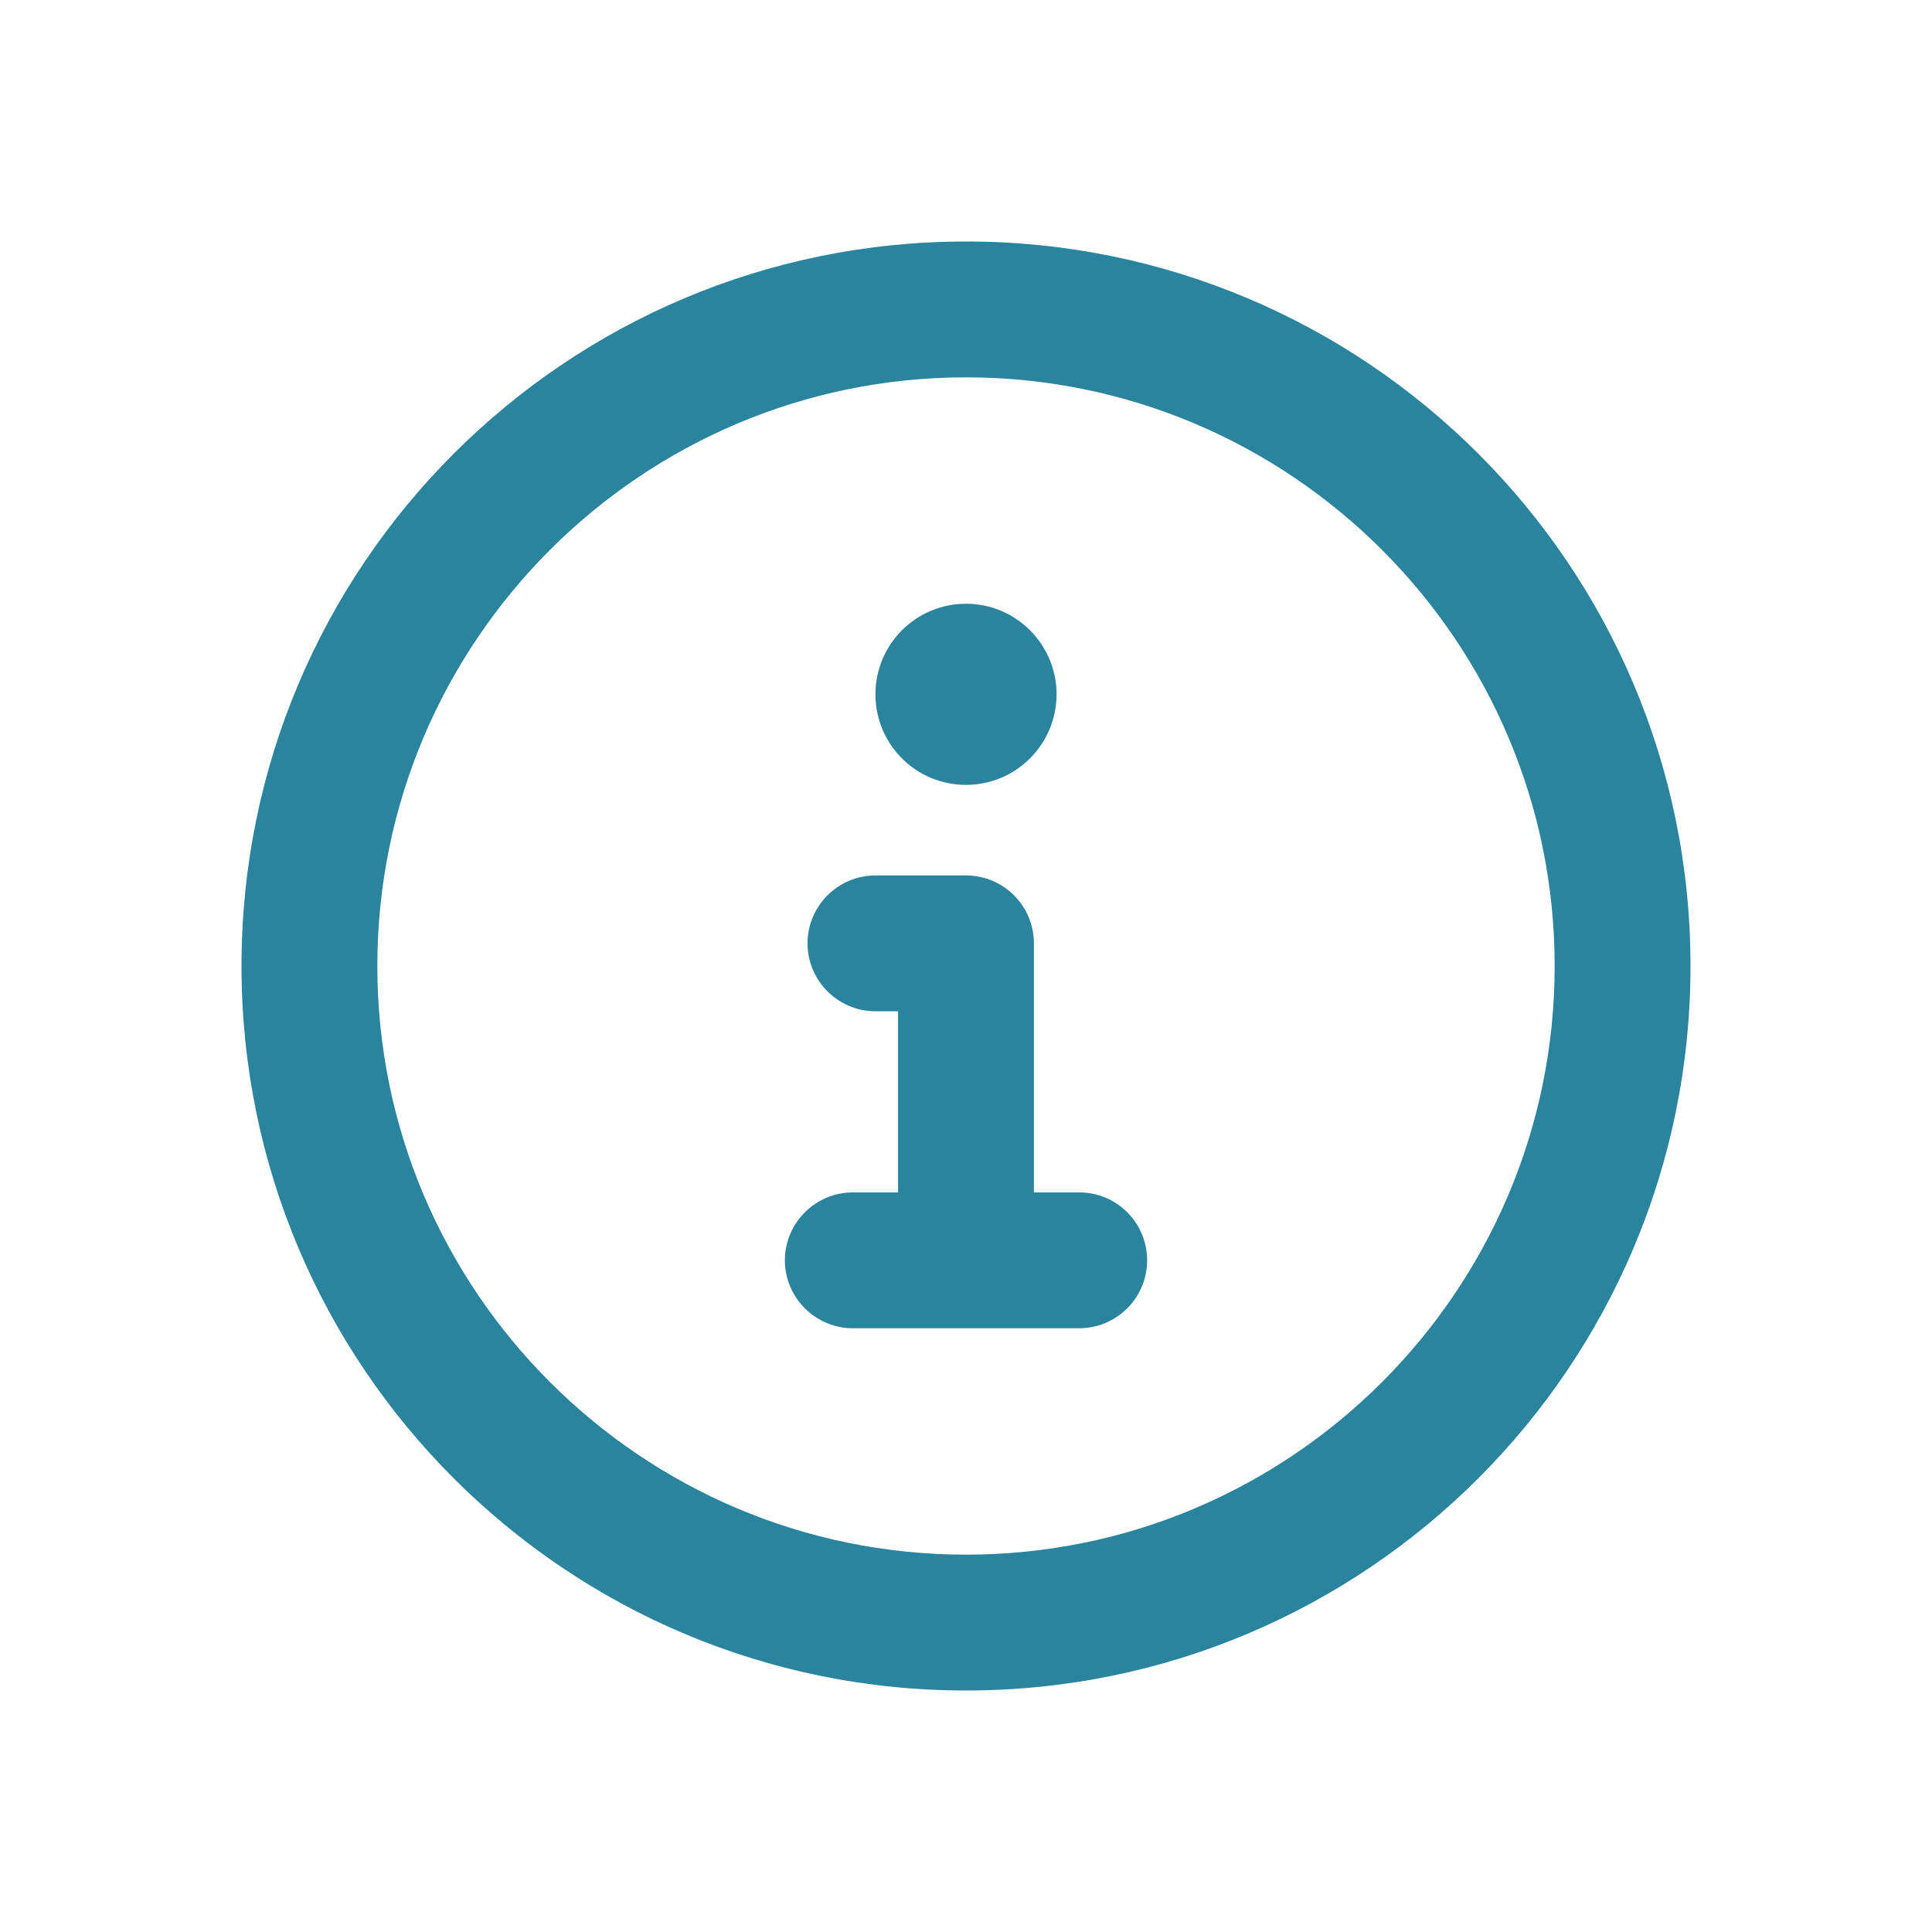
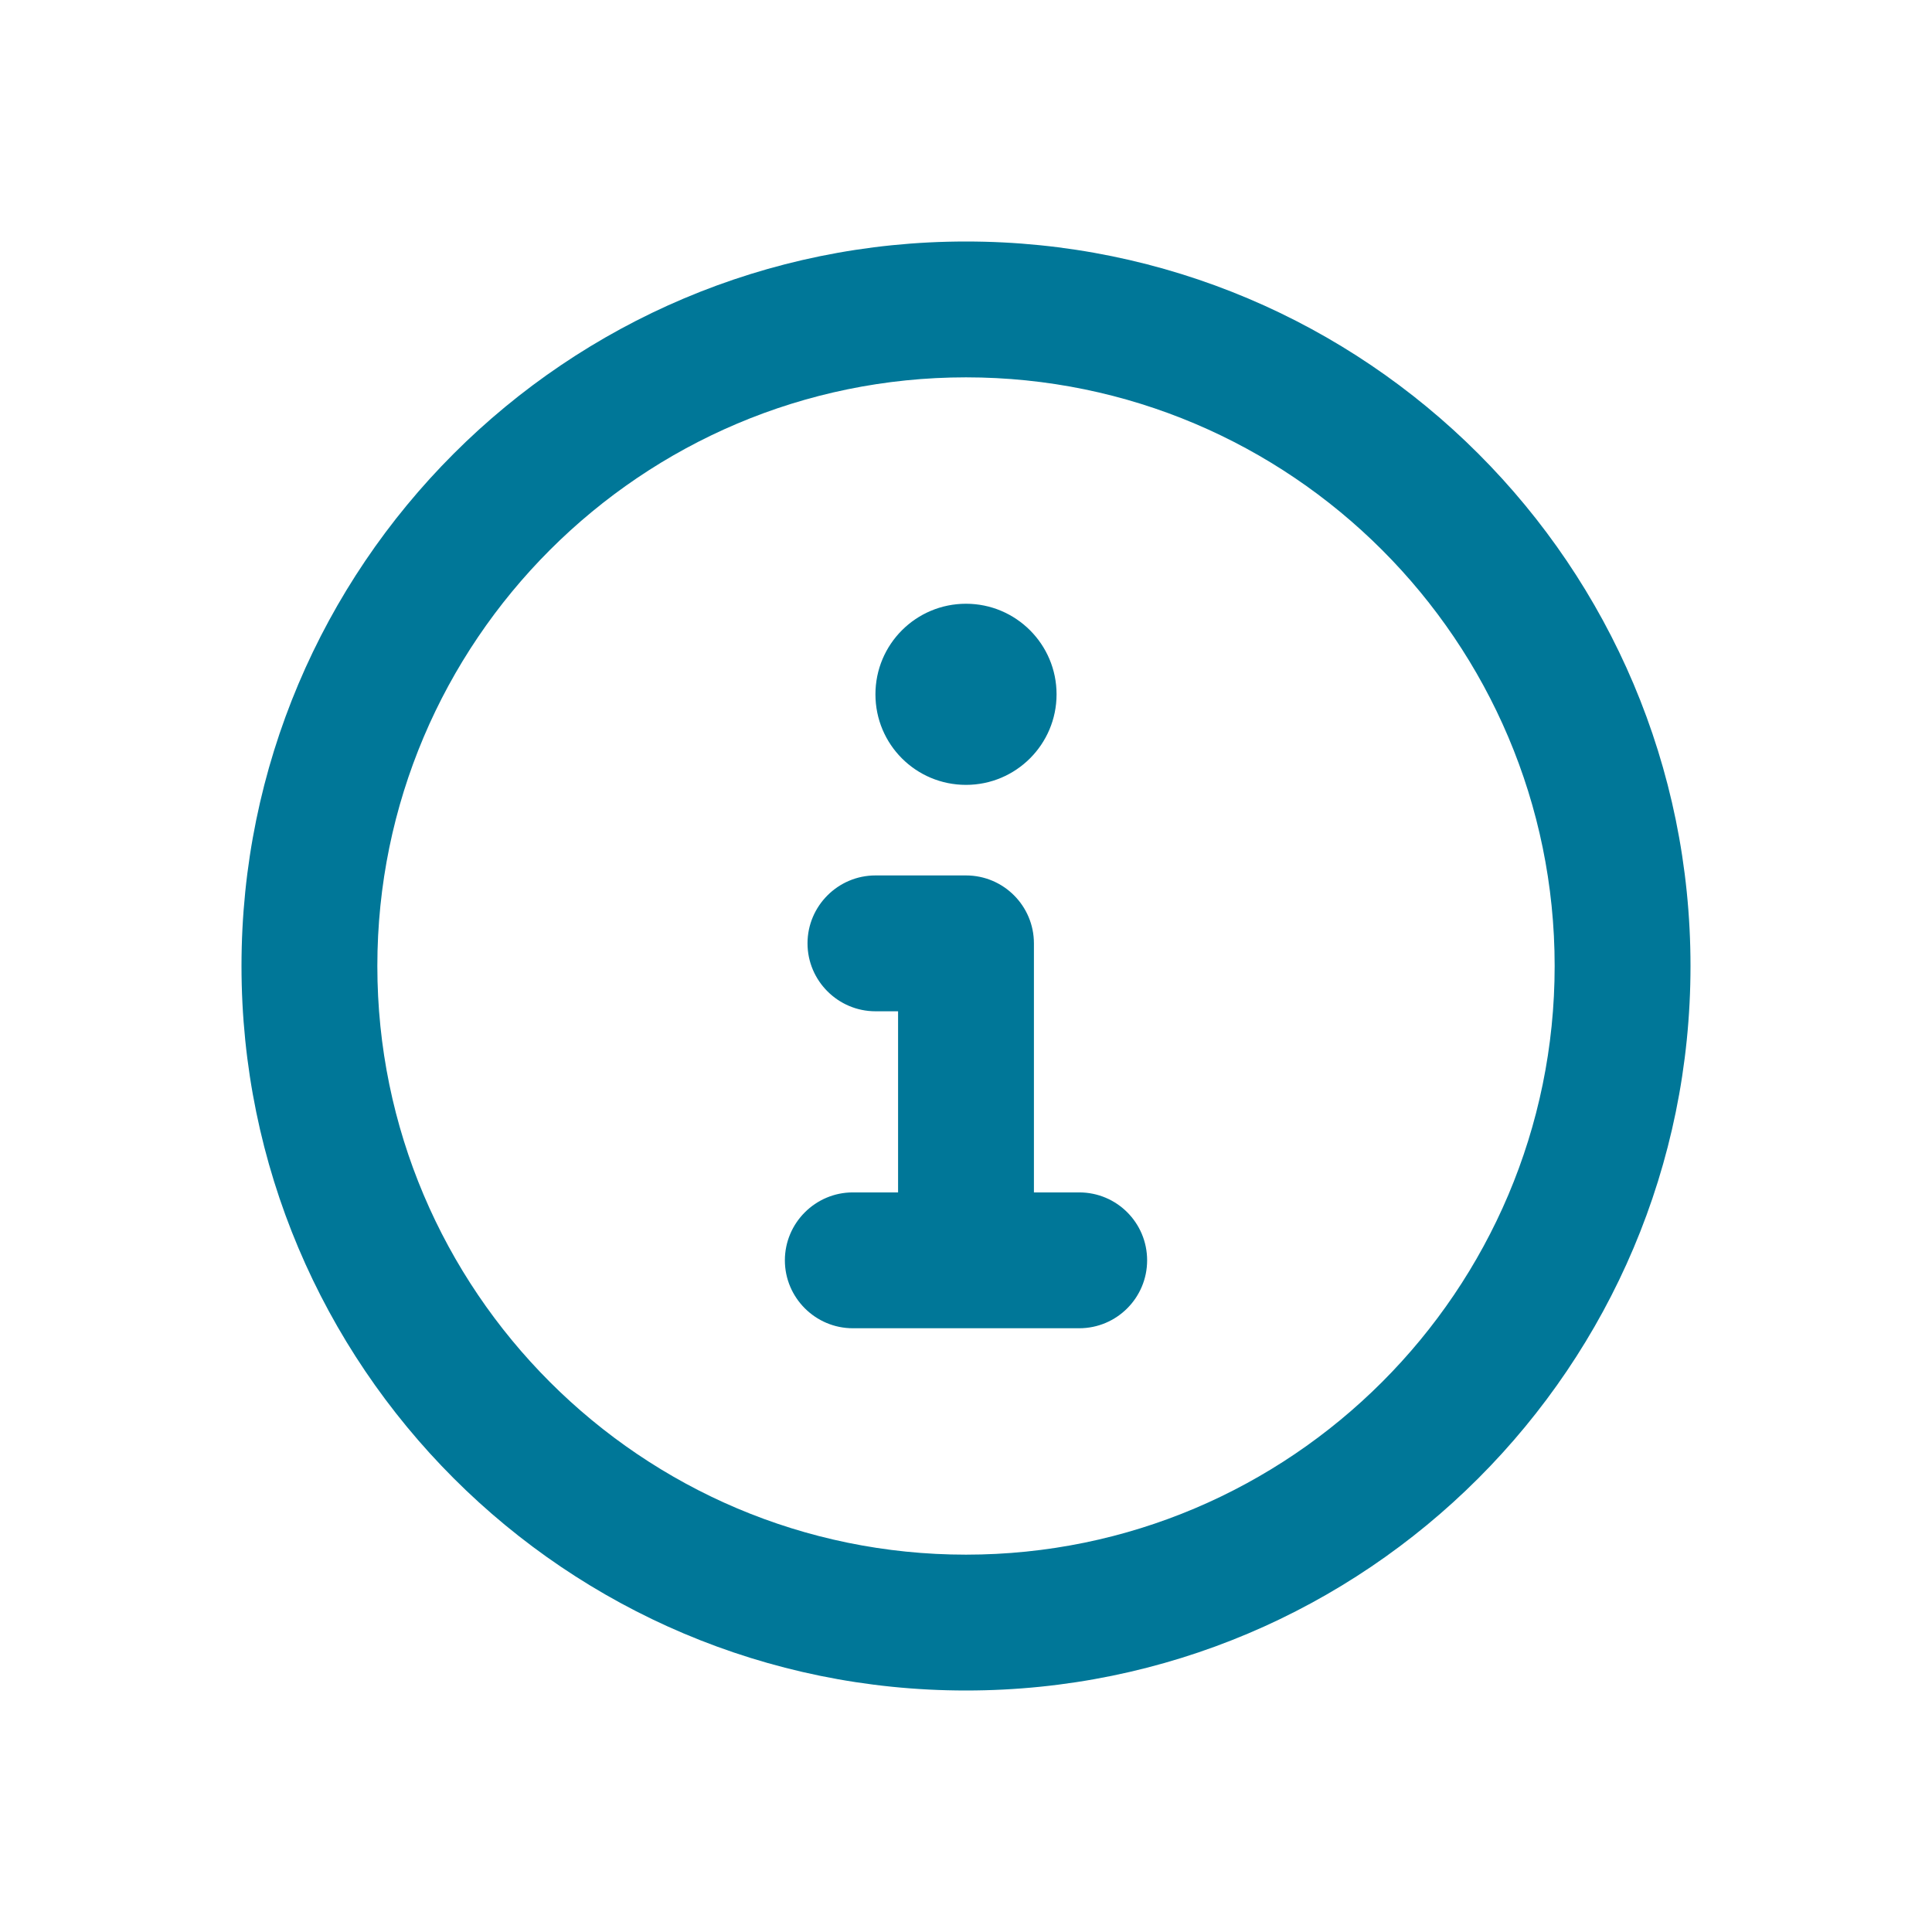
<svg xmlns="http://www.w3.org/2000/svg" width="32" height="32" viewBox="0 0 32 32" fill="none">
-   <path d="M16 4C9.372 4 4 9.372 4 16C4 22.628 9.372 28 16 28C22.628 28 28 22.628 28 16C28 9.372 22.628 4 16 4ZM16 25.75C10.623 25.75 6.25 21.376 6.25 16C6.25 10.624 10.623 6.25 16 6.25C21.377 6.25 25.75 10.624 25.75 16C25.75 21.376 21.377 25.75 16 25.75ZM17.875 19.75H17.125V15.625C17.125 15.006 16.623 14.5 16 14.5H14.5C13.881 14.5 13.375 15.006 13.375 15.625C13.375 16.244 13.881 16.75 14.5 16.75H14.875V19.75H14.125C13.506 19.75 13 20.256 13 20.875C13 21.494 13.506 22 14.125 22H17.875C18.496 22 19 21.496 19 20.875C19 20.254 18.498 19.75 17.875 19.75ZM16 13C16.828 13 17.5 12.328 17.5 11.5C17.5 10.672 16.828 10 16 10C15.172 10 14.5 10.67 14.5 11.5C14.5 12.33 15.17 13 16 13Z" fill="#2B849D" />
+   <path d="M16 4C9.372 4 4 9.372 4 16C4 22.628 9.372 28 16 28C22.628 28 28 22.628 28 16C28 9.372 22.628 4 16 4ZM16 25.75C10.623 25.75 6.25 21.376 6.25 16C6.25 10.624 10.623 6.25 16 6.25C21.377 6.25 25.75 10.624 25.75 16C25.75 21.376 21.377 25.75 16 25.75ZM17.875 19.75H17.125V15.625C17.125 15.006 16.623 14.5 16 14.5H14.5C13.881 14.5 13.375 15.006 13.375 15.625C13.375 16.244 13.881 16.75 14.5 16.75H14.875V19.75H14.125C13.506 19.75 13 20.256 13 20.875C13 21.494 13.506 22 14.125 22H17.875C18.496 22 19 21.496 19 20.875C19 20.254 18.498 19.75 17.875 19.75ZM16 13C16.828 13 17.5 12.328 17.5 11.5C17.5 10.672 16.828 10 16 10C15.172 10 14.5 10.67 14.5 11.5C14.5 12.33 15.17 13 16 13Z" fill="#007798" />
</svg>
